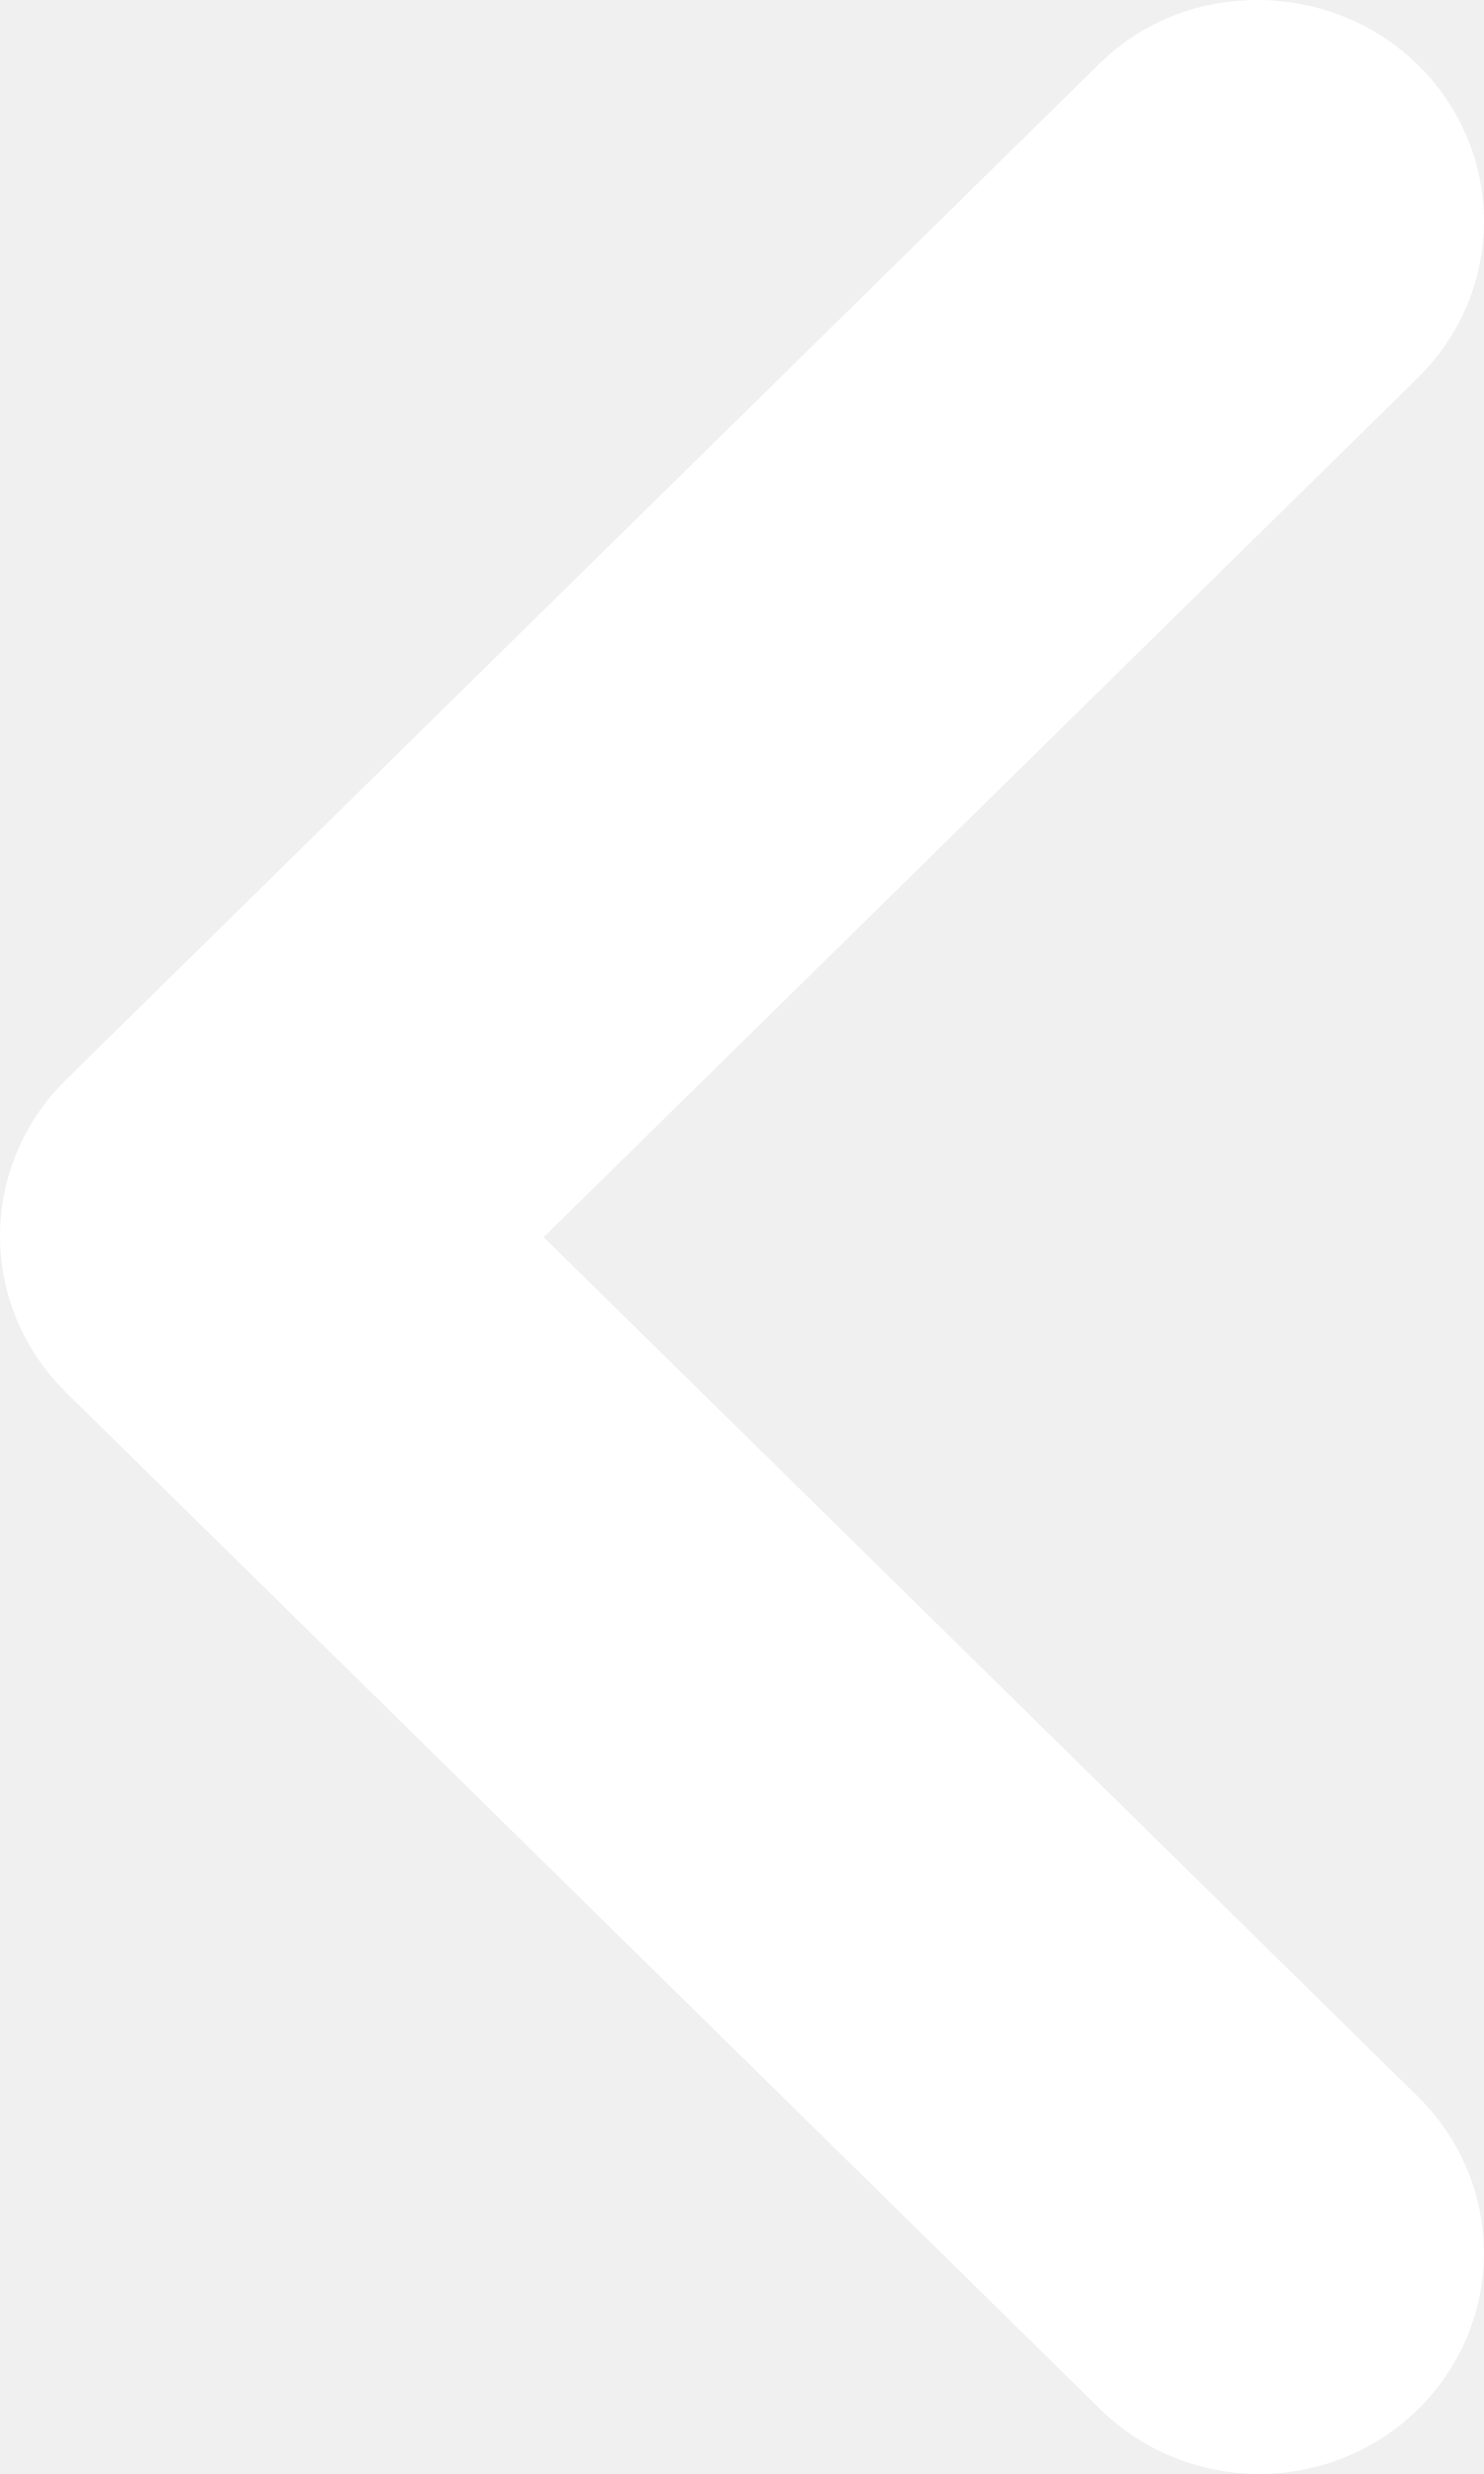
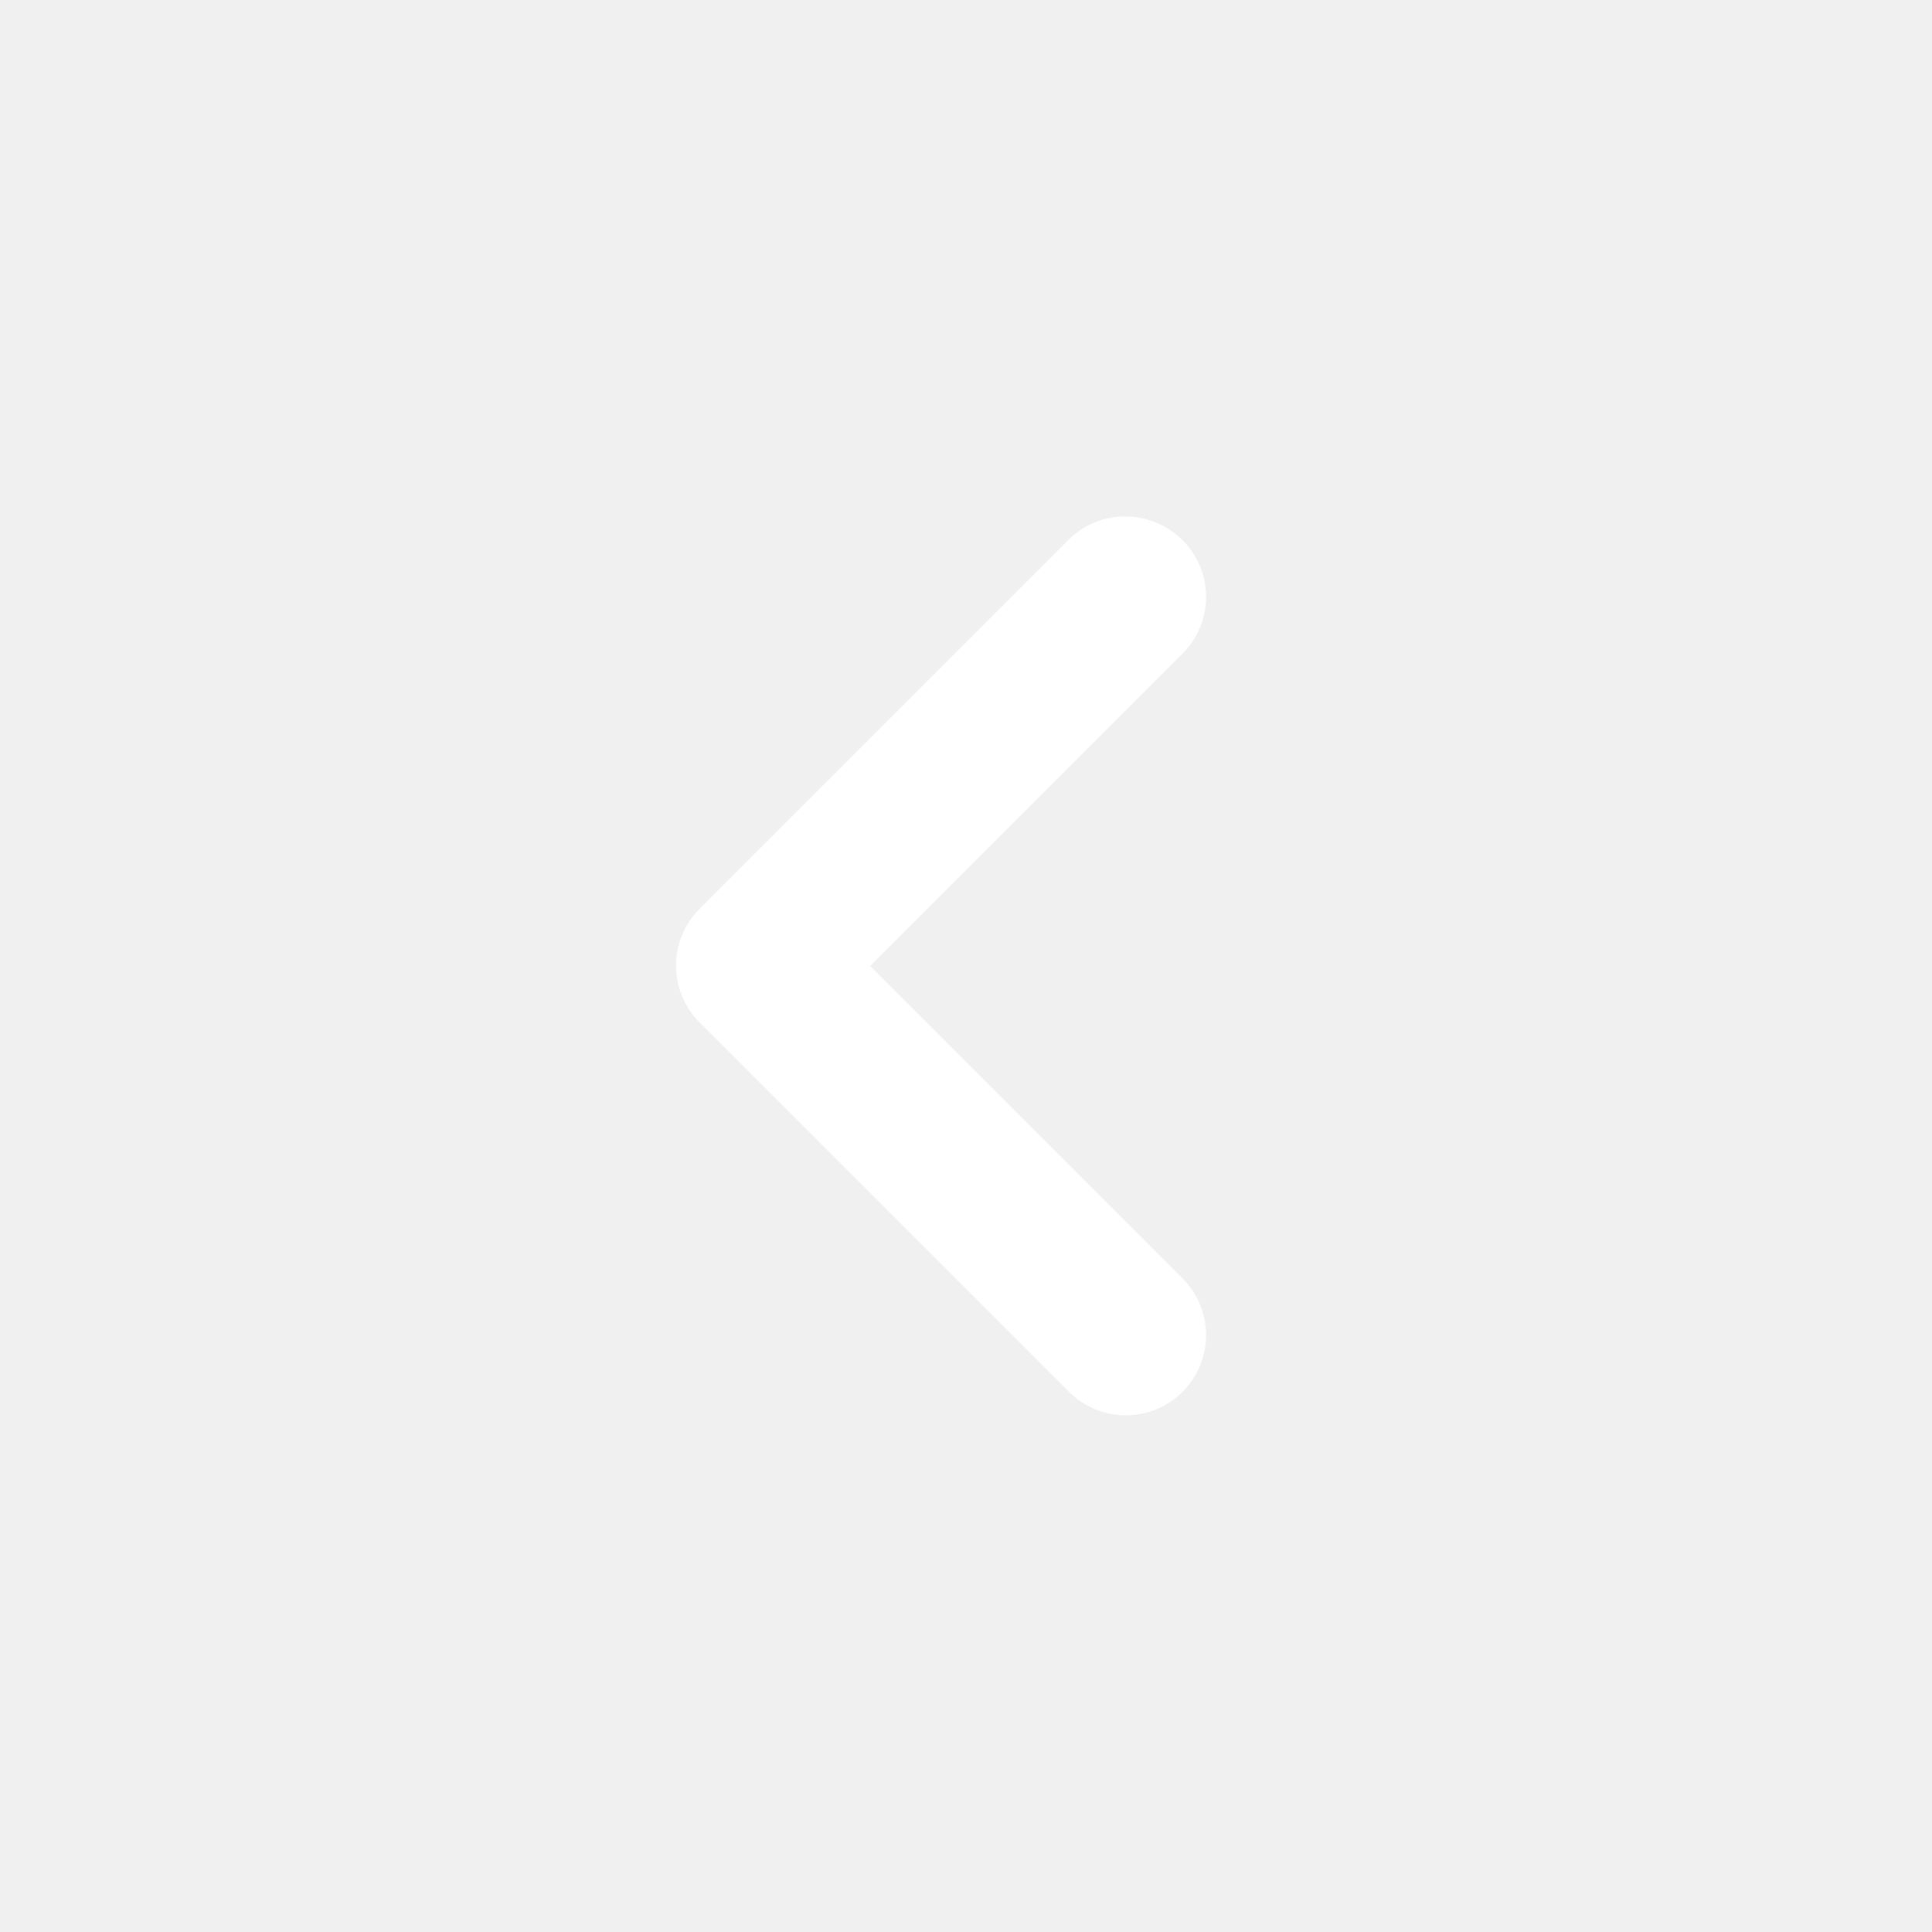
- <svg xmlns="http://www.w3.org/2000/svg" width="18" height="30" viewBox="0 0 18 30" fill="none">
-   <path d="M17.201 0.789C17.454 1.038 17.655 1.333 17.792 1.658C17.929 1.983 18 2.332 18 2.683C18 3.035 17.929 3.384 17.792 3.709C17.655 4.034 17.454 4.329 17.201 4.578L6.594 15.002L17.201 25.427C17.712 25.929 17.999 26.611 17.999 27.321C17.999 28.032 17.712 28.713 17.201 29.215C16.689 29.718 15.996 30 15.274 30C14.551 30 13.857 29.718 13.346 29.215L0.799 16.883C0.546 16.634 0.345 16.339 0.208 16.014C0.071 15.689 -3.93458e-07 15.341 -3.93458e-07 14.989C-3.93458e-07 14.637 0.071 14.289 0.208 13.964C0.345 13.639 0.546 13.343 0.799 13.095L13.346 0.762C14.385 -0.259 16.134 -0.259 17.201 0.789Z" fill="white" />
+ <svg xmlns="http://www.w3.org/2000/svg" width="52" height="52" viewBox="0 0 52 52" fill="none">
+   <path d="M31.828 14.538C32.029 14.739 32.188 14.977 32.297 15.239C32.406 15.501 32.462 15.782 32.462 16.066C32.462 16.35 32.406 16.631 32.297 16.893C32.188 17.155 32.029 17.393 31.828 17.593L23.422 26L31.828 34.407C32.233 34.812 32.461 35.361 32.461 35.934C32.461 36.507 32.233 37.057 31.828 37.462C31.423 37.867 30.874 38.094 30.301 38.094C29.728 38.094 29.178 37.867 28.773 37.462L18.828 27.517C18.628 27.316 18.468 27.078 18.359 26.816C18.251 26.554 18.195 26.273 18.195 25.989C18.195 25.705 18.251 25.424 18.359 25.162C18.468 24.9 18.628 24.662 18.828 24.462L28.773 14.517C29.597 13.693 30.983 13.693 31.828 14.538Z" fill="white" />
</svg>
